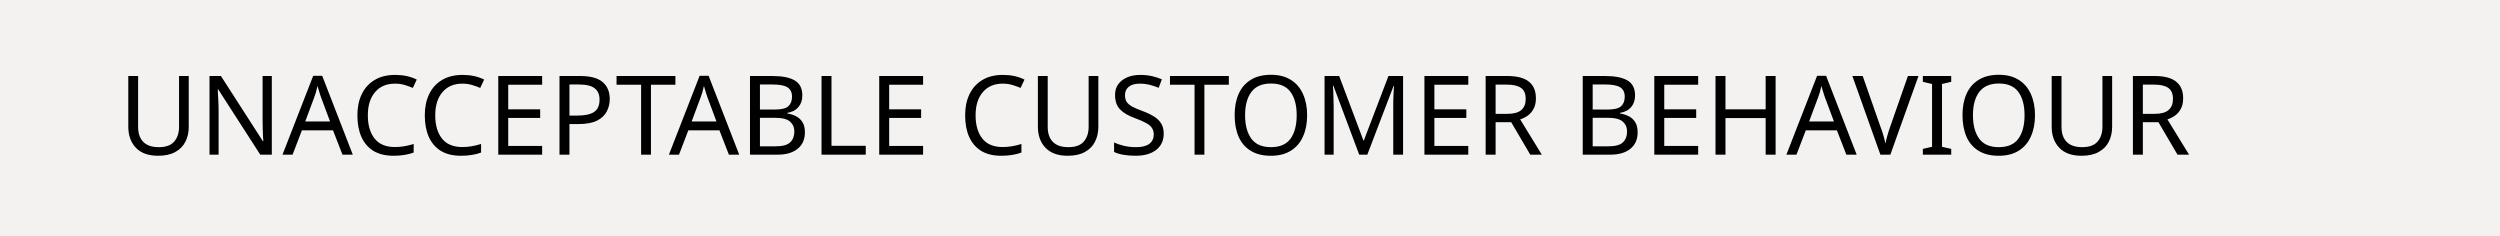
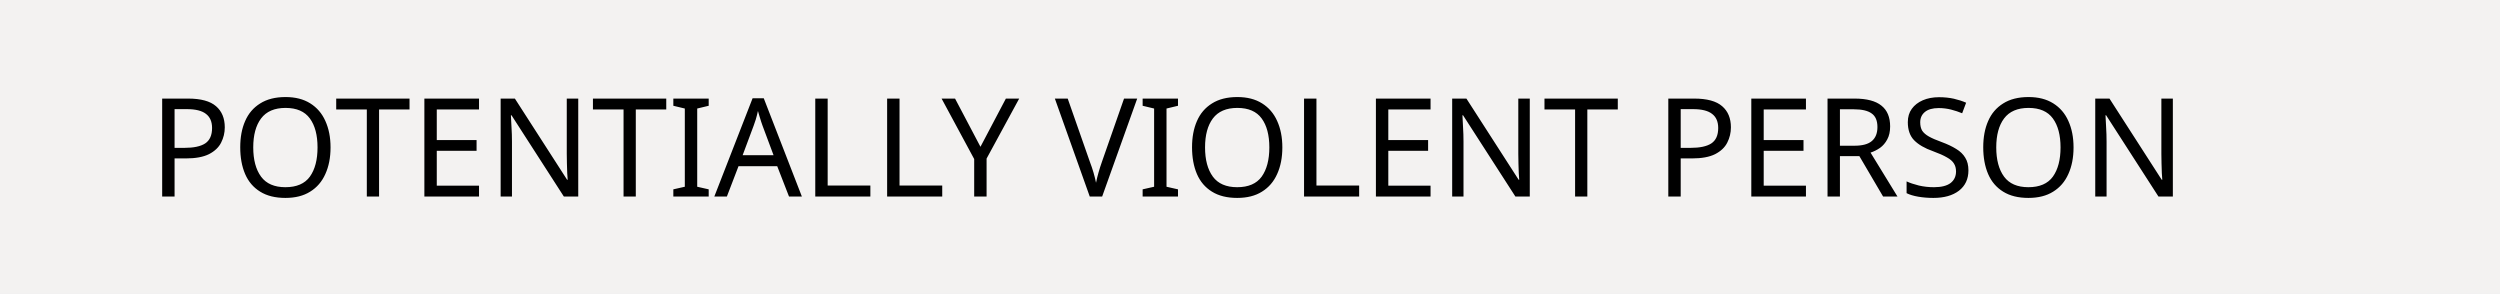
- <svg xmlns="http://www.w3.org/2000/svg" version="1.1" id="Layer_1" x="0px" y="0px" width="317.9px" height="30px" viewBox="0 0 317.9 30" style="enable-background:new 0 0 317.9 30;" xml:space="preserve">
+ <svg xmlns="http://www.w3.org/2000/svg" version="1.1" id="Layer_1" x="0px" y="0px" width="255.2px" height="30px" viewBox="0 0 255.2 30" style="enable-background:new 0 0 255.2 30;" xml:space="preserve">
  <style type="text/css">
	.st0{fill:#F3F2F1;}
	.st1{fill-rule:evenodd;clip-rule:evenodd;fill:#F3F2F1;}
	.st2{fill:none;stroke:#008242;stroke-width:3;stroke-miterlimit:10;}
	.st3{fill:#008242;}
	.st4{fill:#FFFFFF;}
	.st5{fill:none;stroke:#FFFFFF;stroke-width:4;stroke-miterlimit:10;}
	.st6{fill:#1D70B8;}
	.st7{fill:#F8F8F8;}
	.st8{fill:#FFFFFF;stroke:#979797;stroke-width:3;}
	.st9{fill:#D7D7D7;}
	.st10{fill:none;stroke:#979797;}
	.st11{fill:none;stroke:#979797;stroke-linecap:square;}
	.st12{fill:#C9E1F1;}
	.st13{fill:#FFFFFF;stroke:#000000;stroke-width:3;}
	.st14{fill:none;stroke:#FF0000;stroke-width:2;}
	.st15{fill:#9B9B9B;}
	.st16{fill-rule:evenodd;clip-rule:evenodd;fill:#D8D8D8;}
	.st17{fill:#FFFFFF;stroke:#9B9B9B;}
	.st18{fill:none;stroke:#9B9B9B;}
	.st19{fill:#FFFFFF;stroke:#FF0000;stroke-width:2;}
	.st20{fill-rule:evenodd;clip-rule:evenodd;fill:#F8E71C;}
	.st21{fill-rule:evenodd;clip-rule:evenodd;}
	.st22{fill:none;stroke:#FFFFFF;stroke-width:4;stroke-linecap:square;}
	.st23{fill-rule:evenodd;clip-rule:evenodd;fill:#FFFFFF;}
	.st24{fill-rule:evenodd;clip-rule:evenodd;fill:#00703C;}
	.st25{fill:#B10E1E;}
	.st26{fill-rule:evenodd;clip-rule:evenodd;fill:#B10E1E;}
	.st27{fill-rule:evenodd;clip-rule:evenodd;fill:#B10E1E;stroke:#979797;}
	.st28{fill-rule:evenodd;clip-rule:evenodd;fill:#D0021B;}
	.st29{fill:none;stroke:#DF0A15;stroke-miterlimit:10;}
- 	.st30{fill:none;}
- 	.st31{font-family:'Arial-BoldMT';}
- 	.st32{font-size:14px;}
+ 	.st30{fill:#F7931E;}
+ 	.st31{fill:none;}
+ 	.st32{font-family:'Arial-BoldMT';}
+ 	.st33{font-size:14px;}
</style>
-   <rect class="st0" width="317.9" height="30" />
-   <rect y="9.6" class="st30" width="317.9" height="10.7" />
-   <text transform="matrix(1 0 0 1 15.0479 19.6659)" class="st31 st32">UNACCEPTABLE CUSTOMER BEHAVIOUR</text>
+   <rect class="st0" width="255.2" height="30" />
+   <rect y="10" class="st31" width="255.2" height="14.5" />
+   <text transform="matrix(1 0 0 1 15.1952 20.0627)" class="st32 st33">POTENTIALLY VIOLENT PERSON</text>
</svg>
